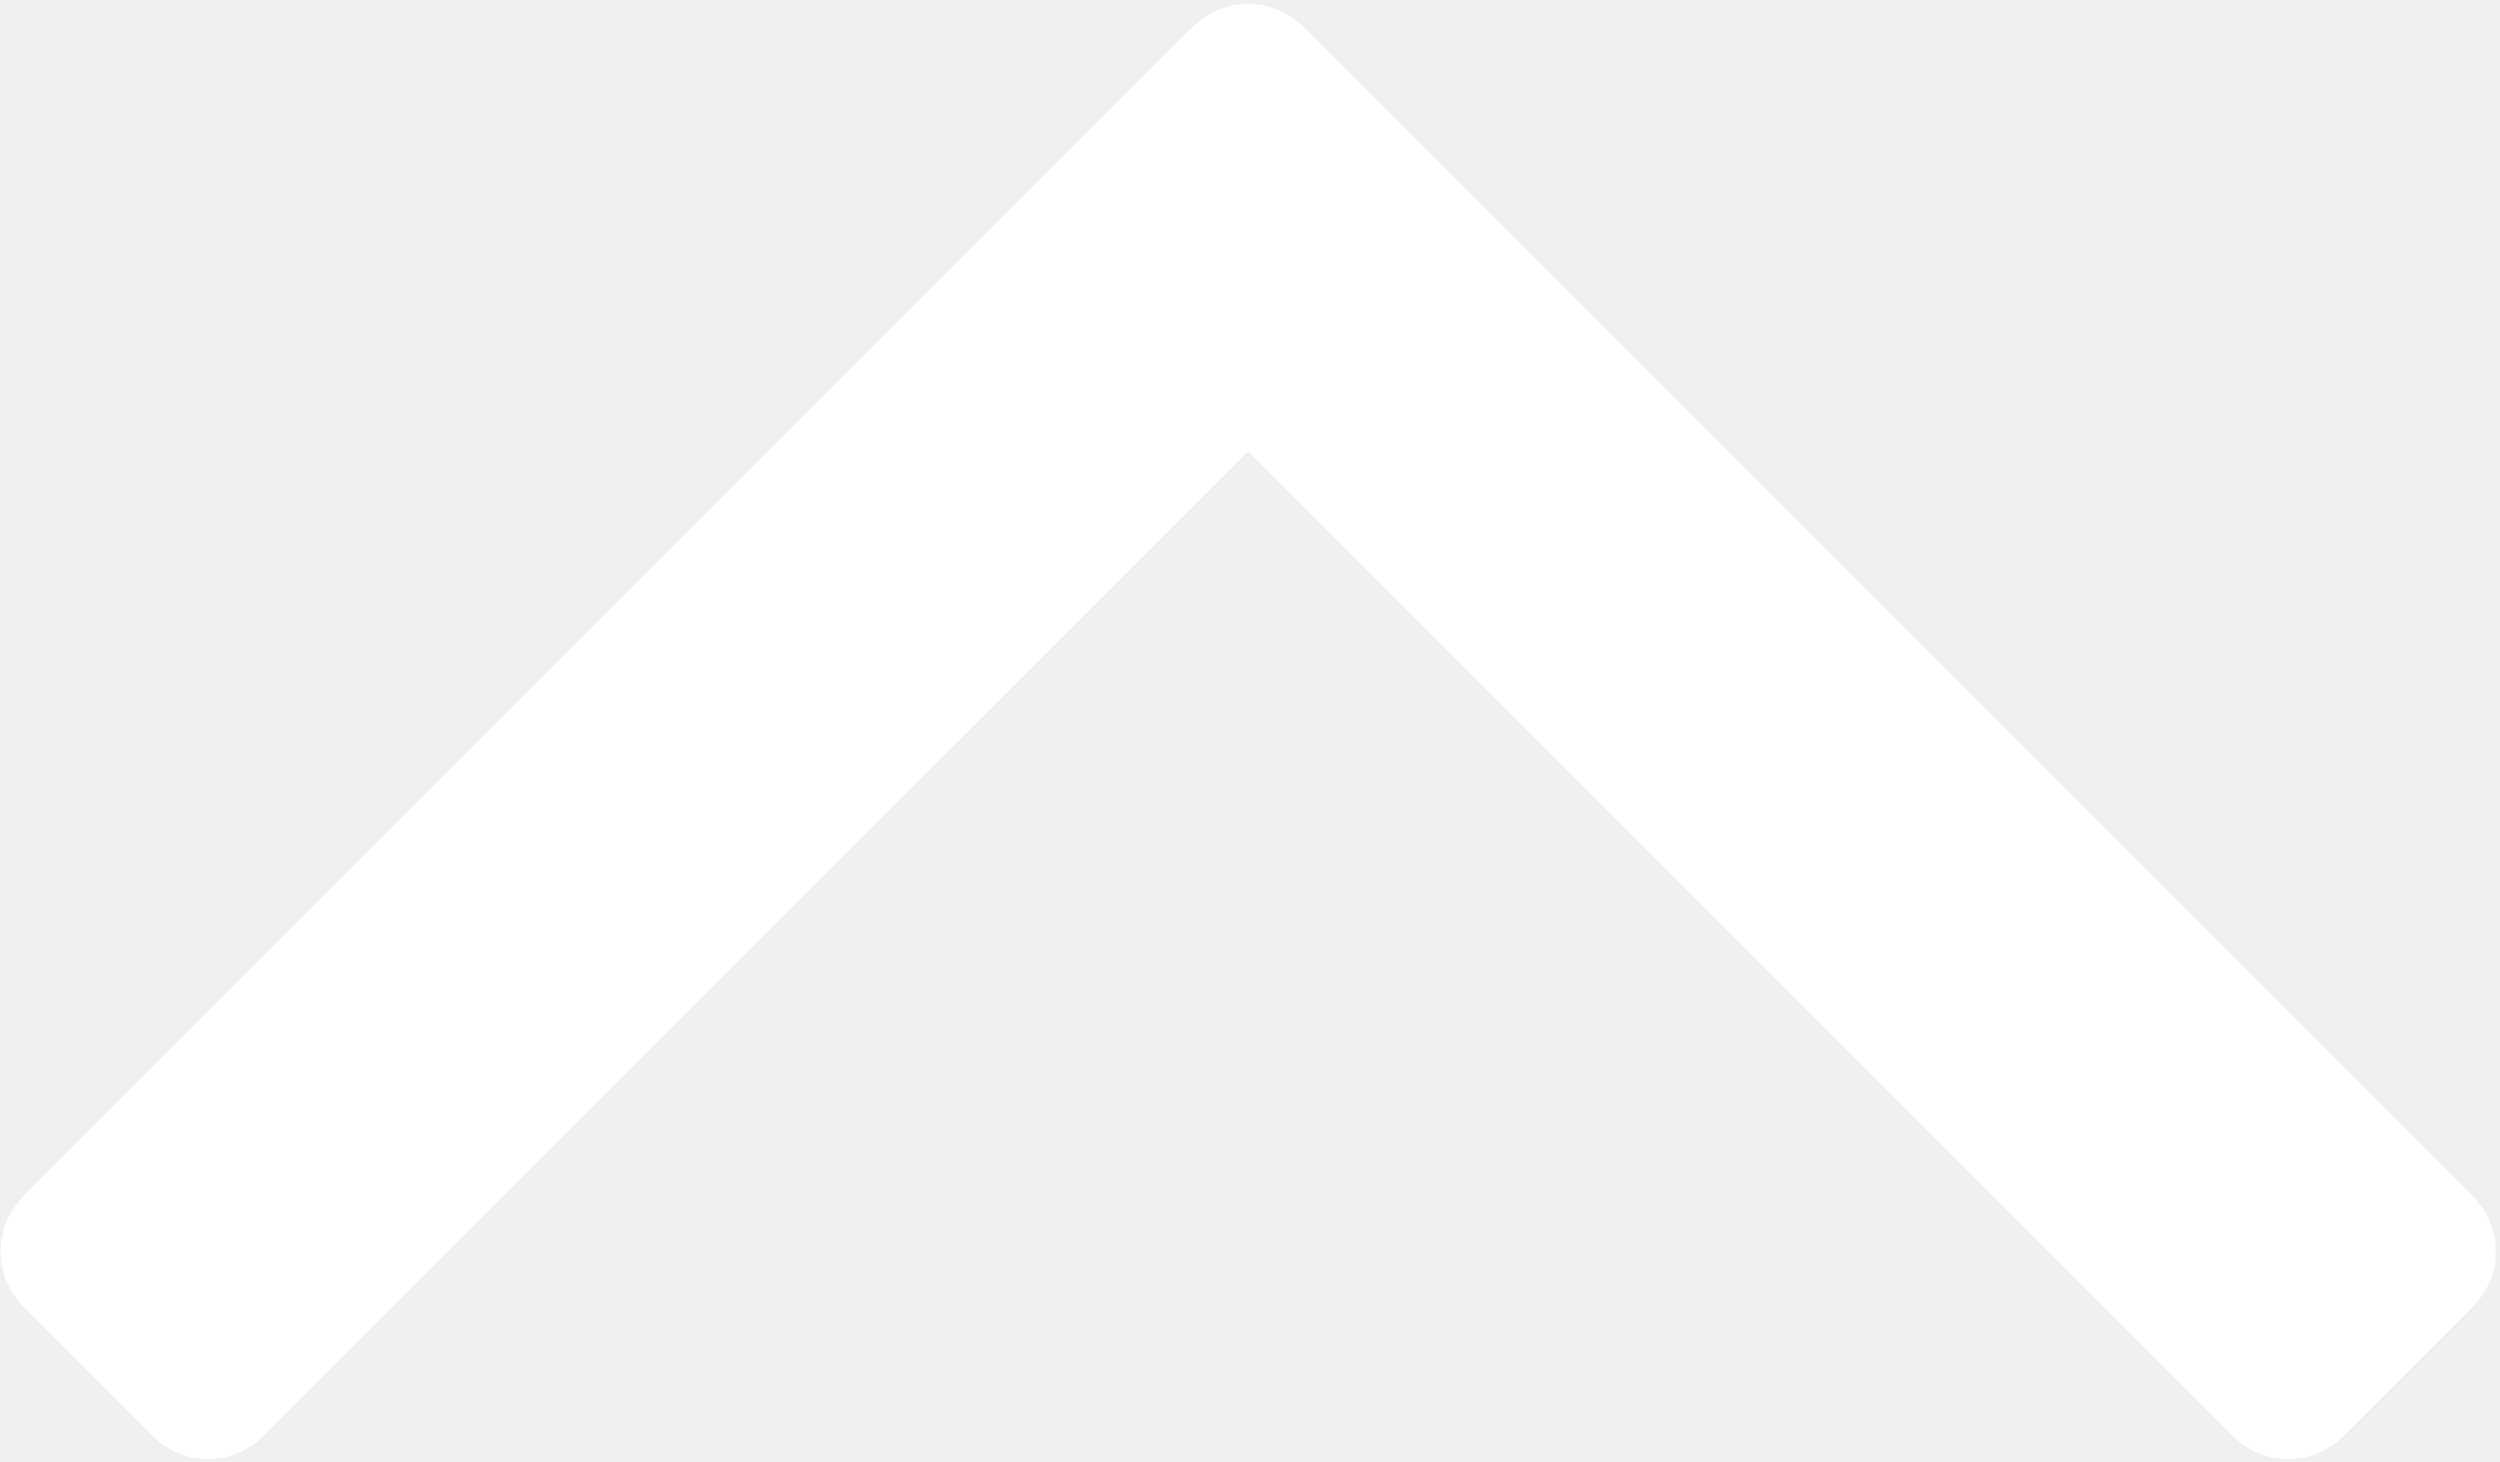
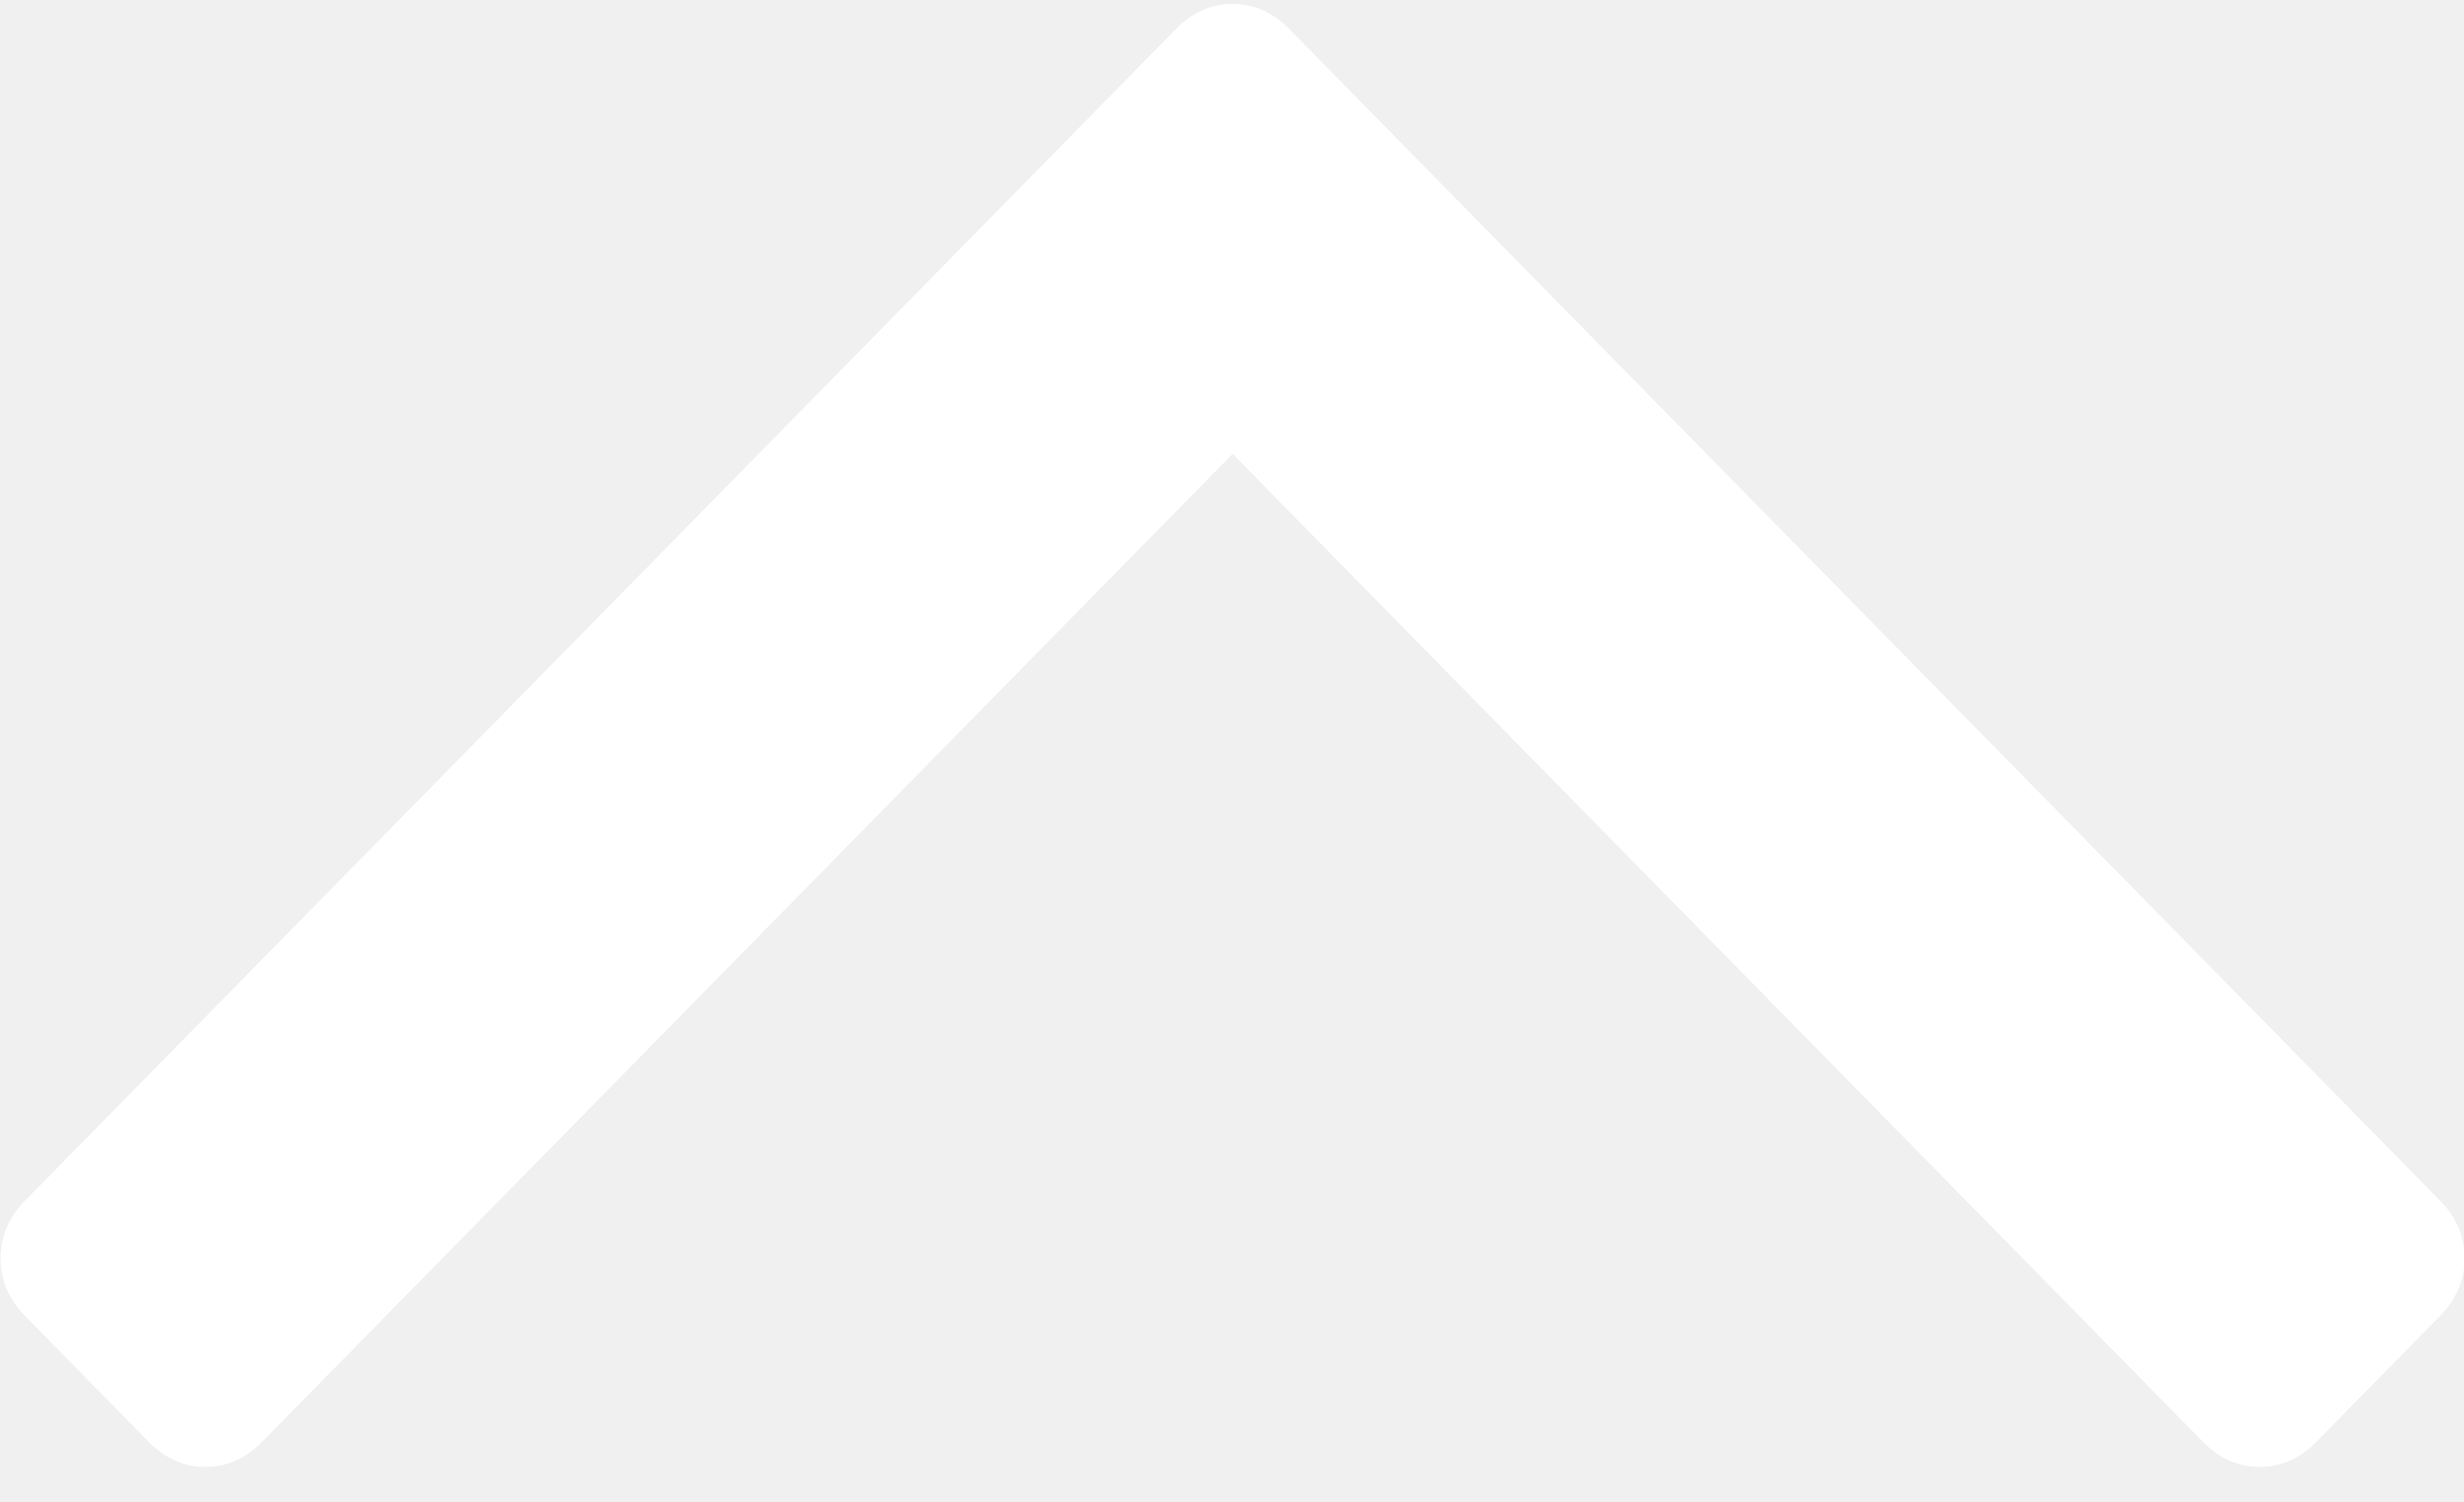
- <svg xmlns="http://www.w3.org/2000/svg" width="513" height="300" viewBox="0 0 513 300">
-   <path fill="#FFF" d="M5.243,268.624 L5.245,268.621 C1.827,265.198 0.128,261.262 0.128,256.815 C0.128,252.373 1.826,248.438 5.243,245.018 L244.333,5.942 C247.751,2.521 251.679,0.814 256.125,0.814 C260.571,0.814 264.509,2.523 267.924,5.942 L506.996,245.018 C510.415,248.436 512.128,252.371 512.128,256.815 C512.128,261.262 510.42,265.198 506.996,268.614 L481.348,294.265 C477.93,297.69 473.995,299.397 469.547,299.397 C465.102,299.397 461.166,297.69 457.747,294.267 L256.127,92.65 L54.492,294.267 C51.073,297.692 47.137,299.399 42.699,299.399 C38.248,299.399 34.311,297.692 30.893,294.267 L5.243,268.624 Z" />
+ <svg xmlns="http://www.w3.org/2000/svg" width="64" height="39" viewBox="0 0 64 39">
+   <path fill="#FFF" d="M.655 34.187c-.427-.437-.64-.937-.64-1.503 0-.566.213-1.067.64-1.502L30.542.756c.427-.436.918-.653 1.474-.653.555 0 1.048.218 1.474.653l29.884 30.426c.428.435.642.936.642 1.502s-.213 1.066-.642 1.501l-3.206 3.265c-.427.436-.919.653-1.475.653-.555 0-1.047-.217-1.475-.653L32.016 11.79 6.81 37.45c-.427.436-.919.653-1.474.653-.556 0-1.048-.217-1.475-.653L.655 34.187z" />
</svg>
